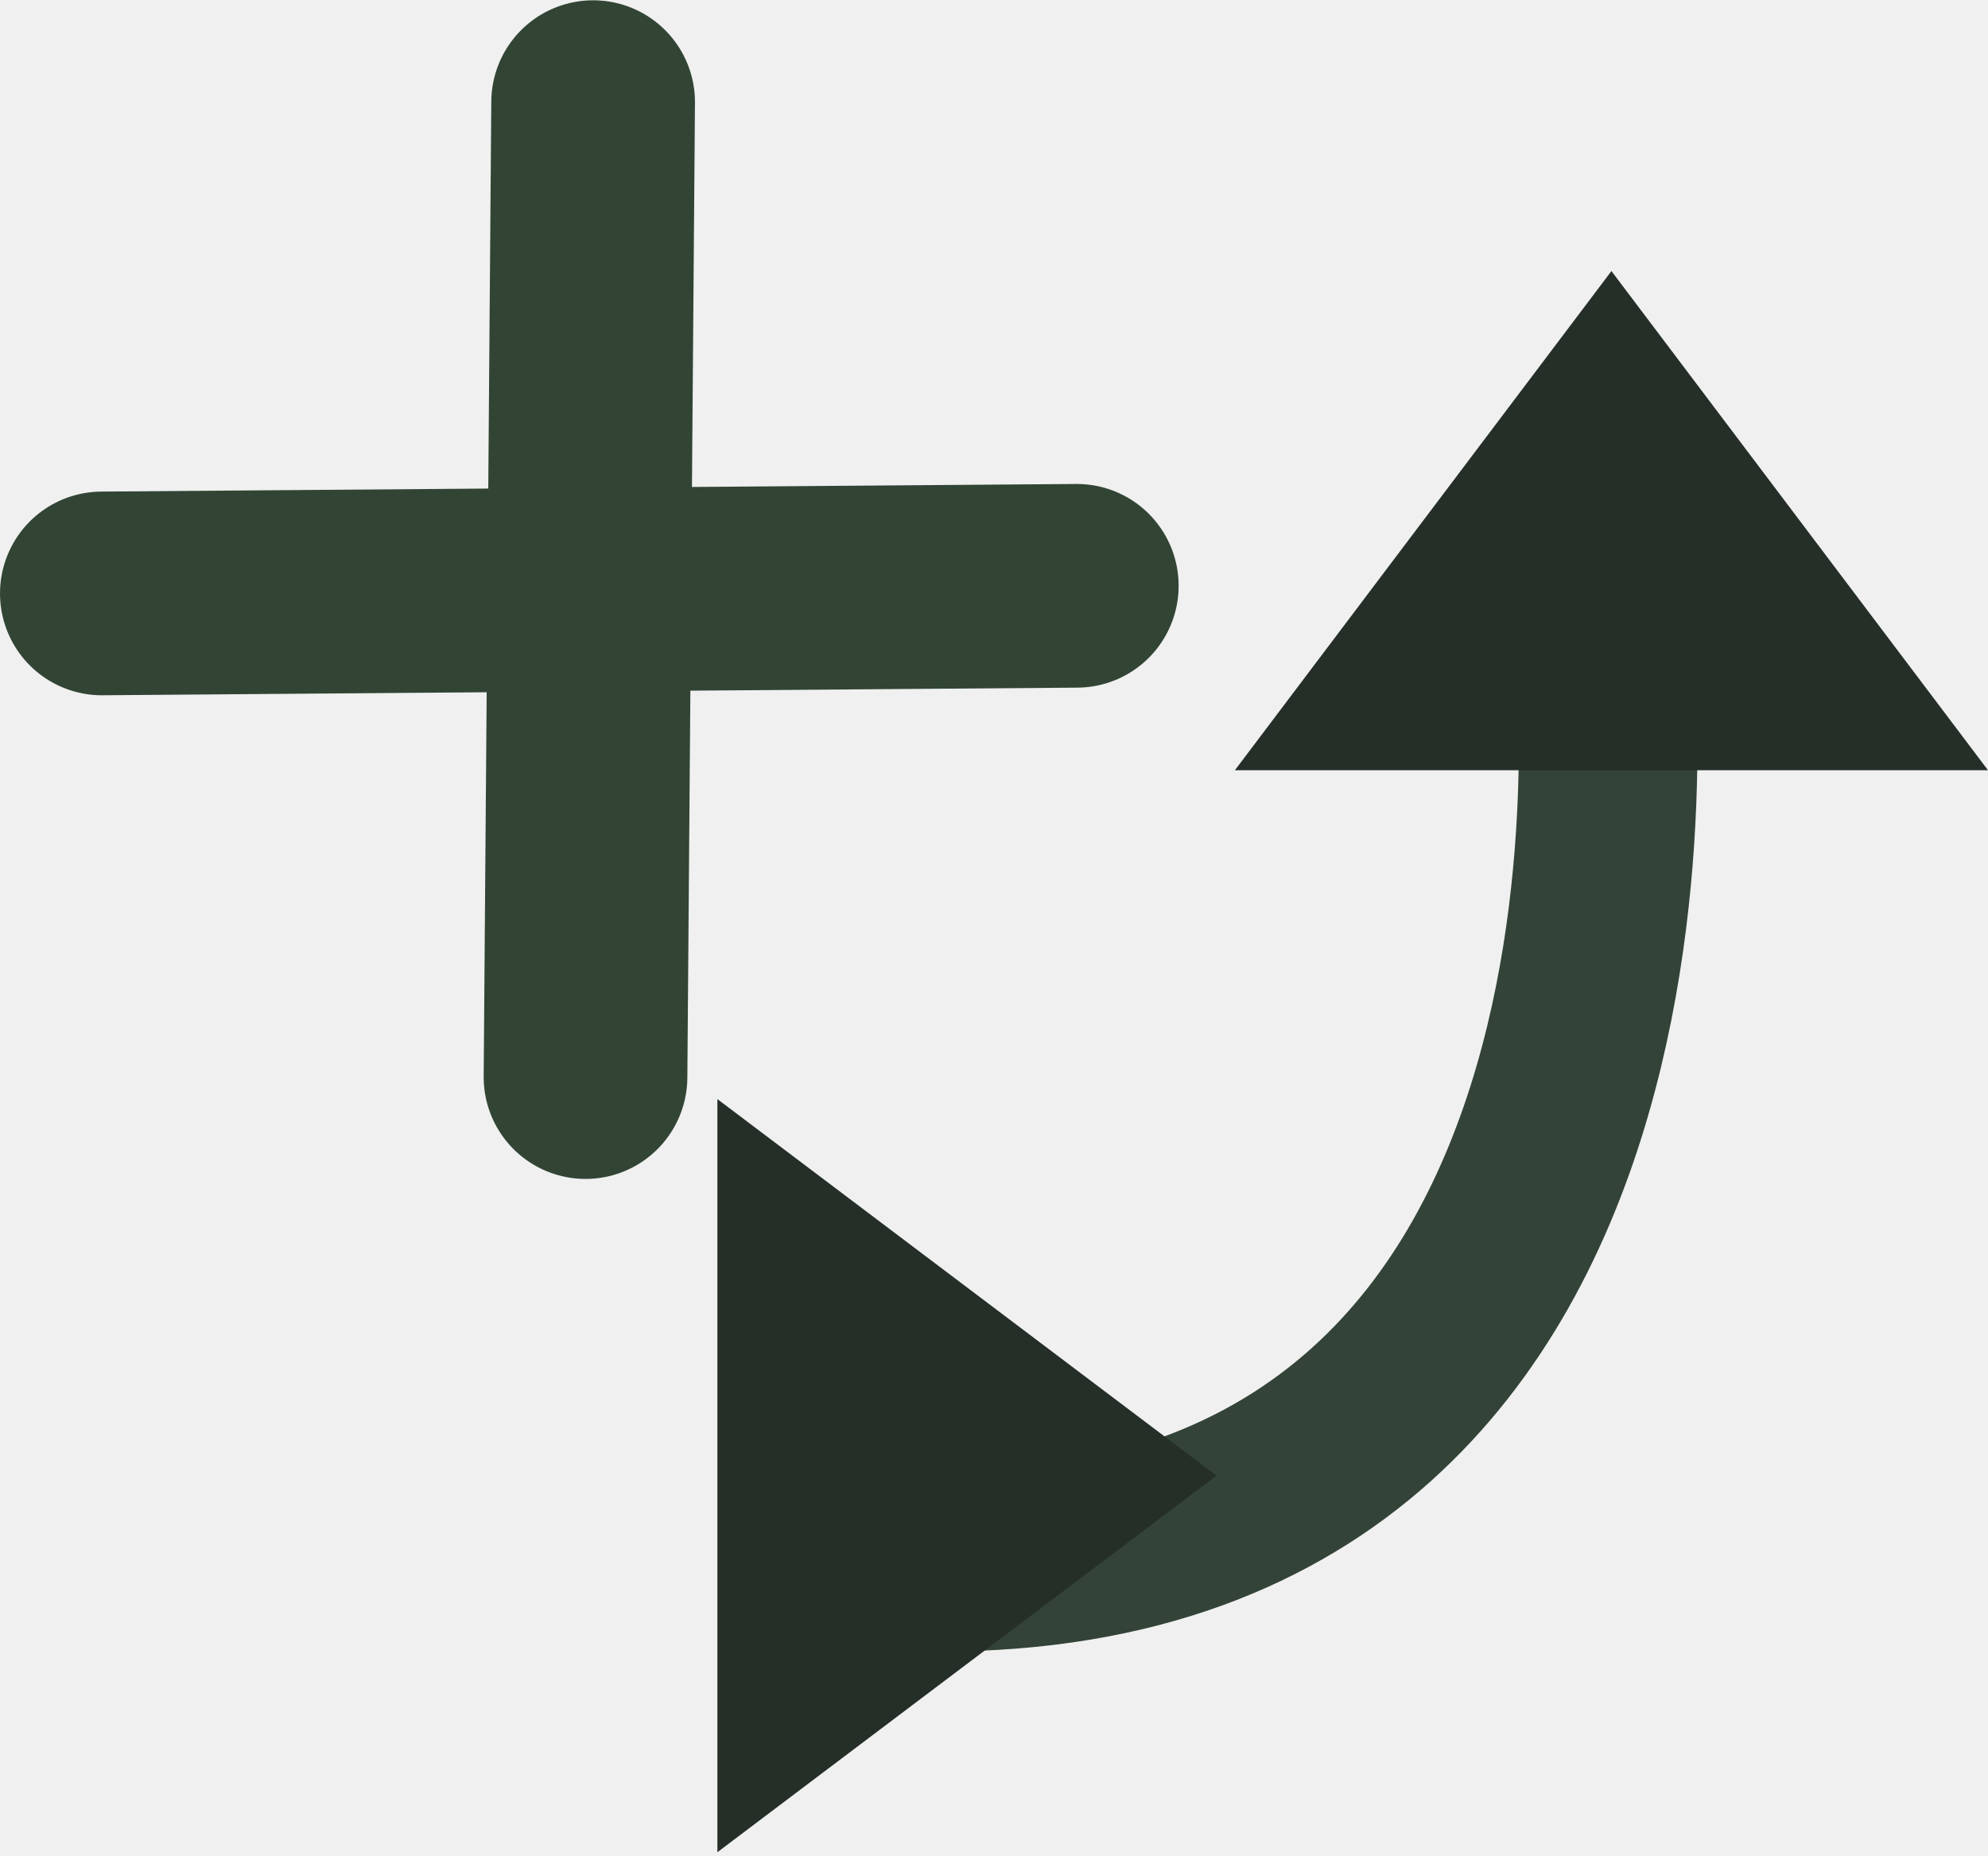
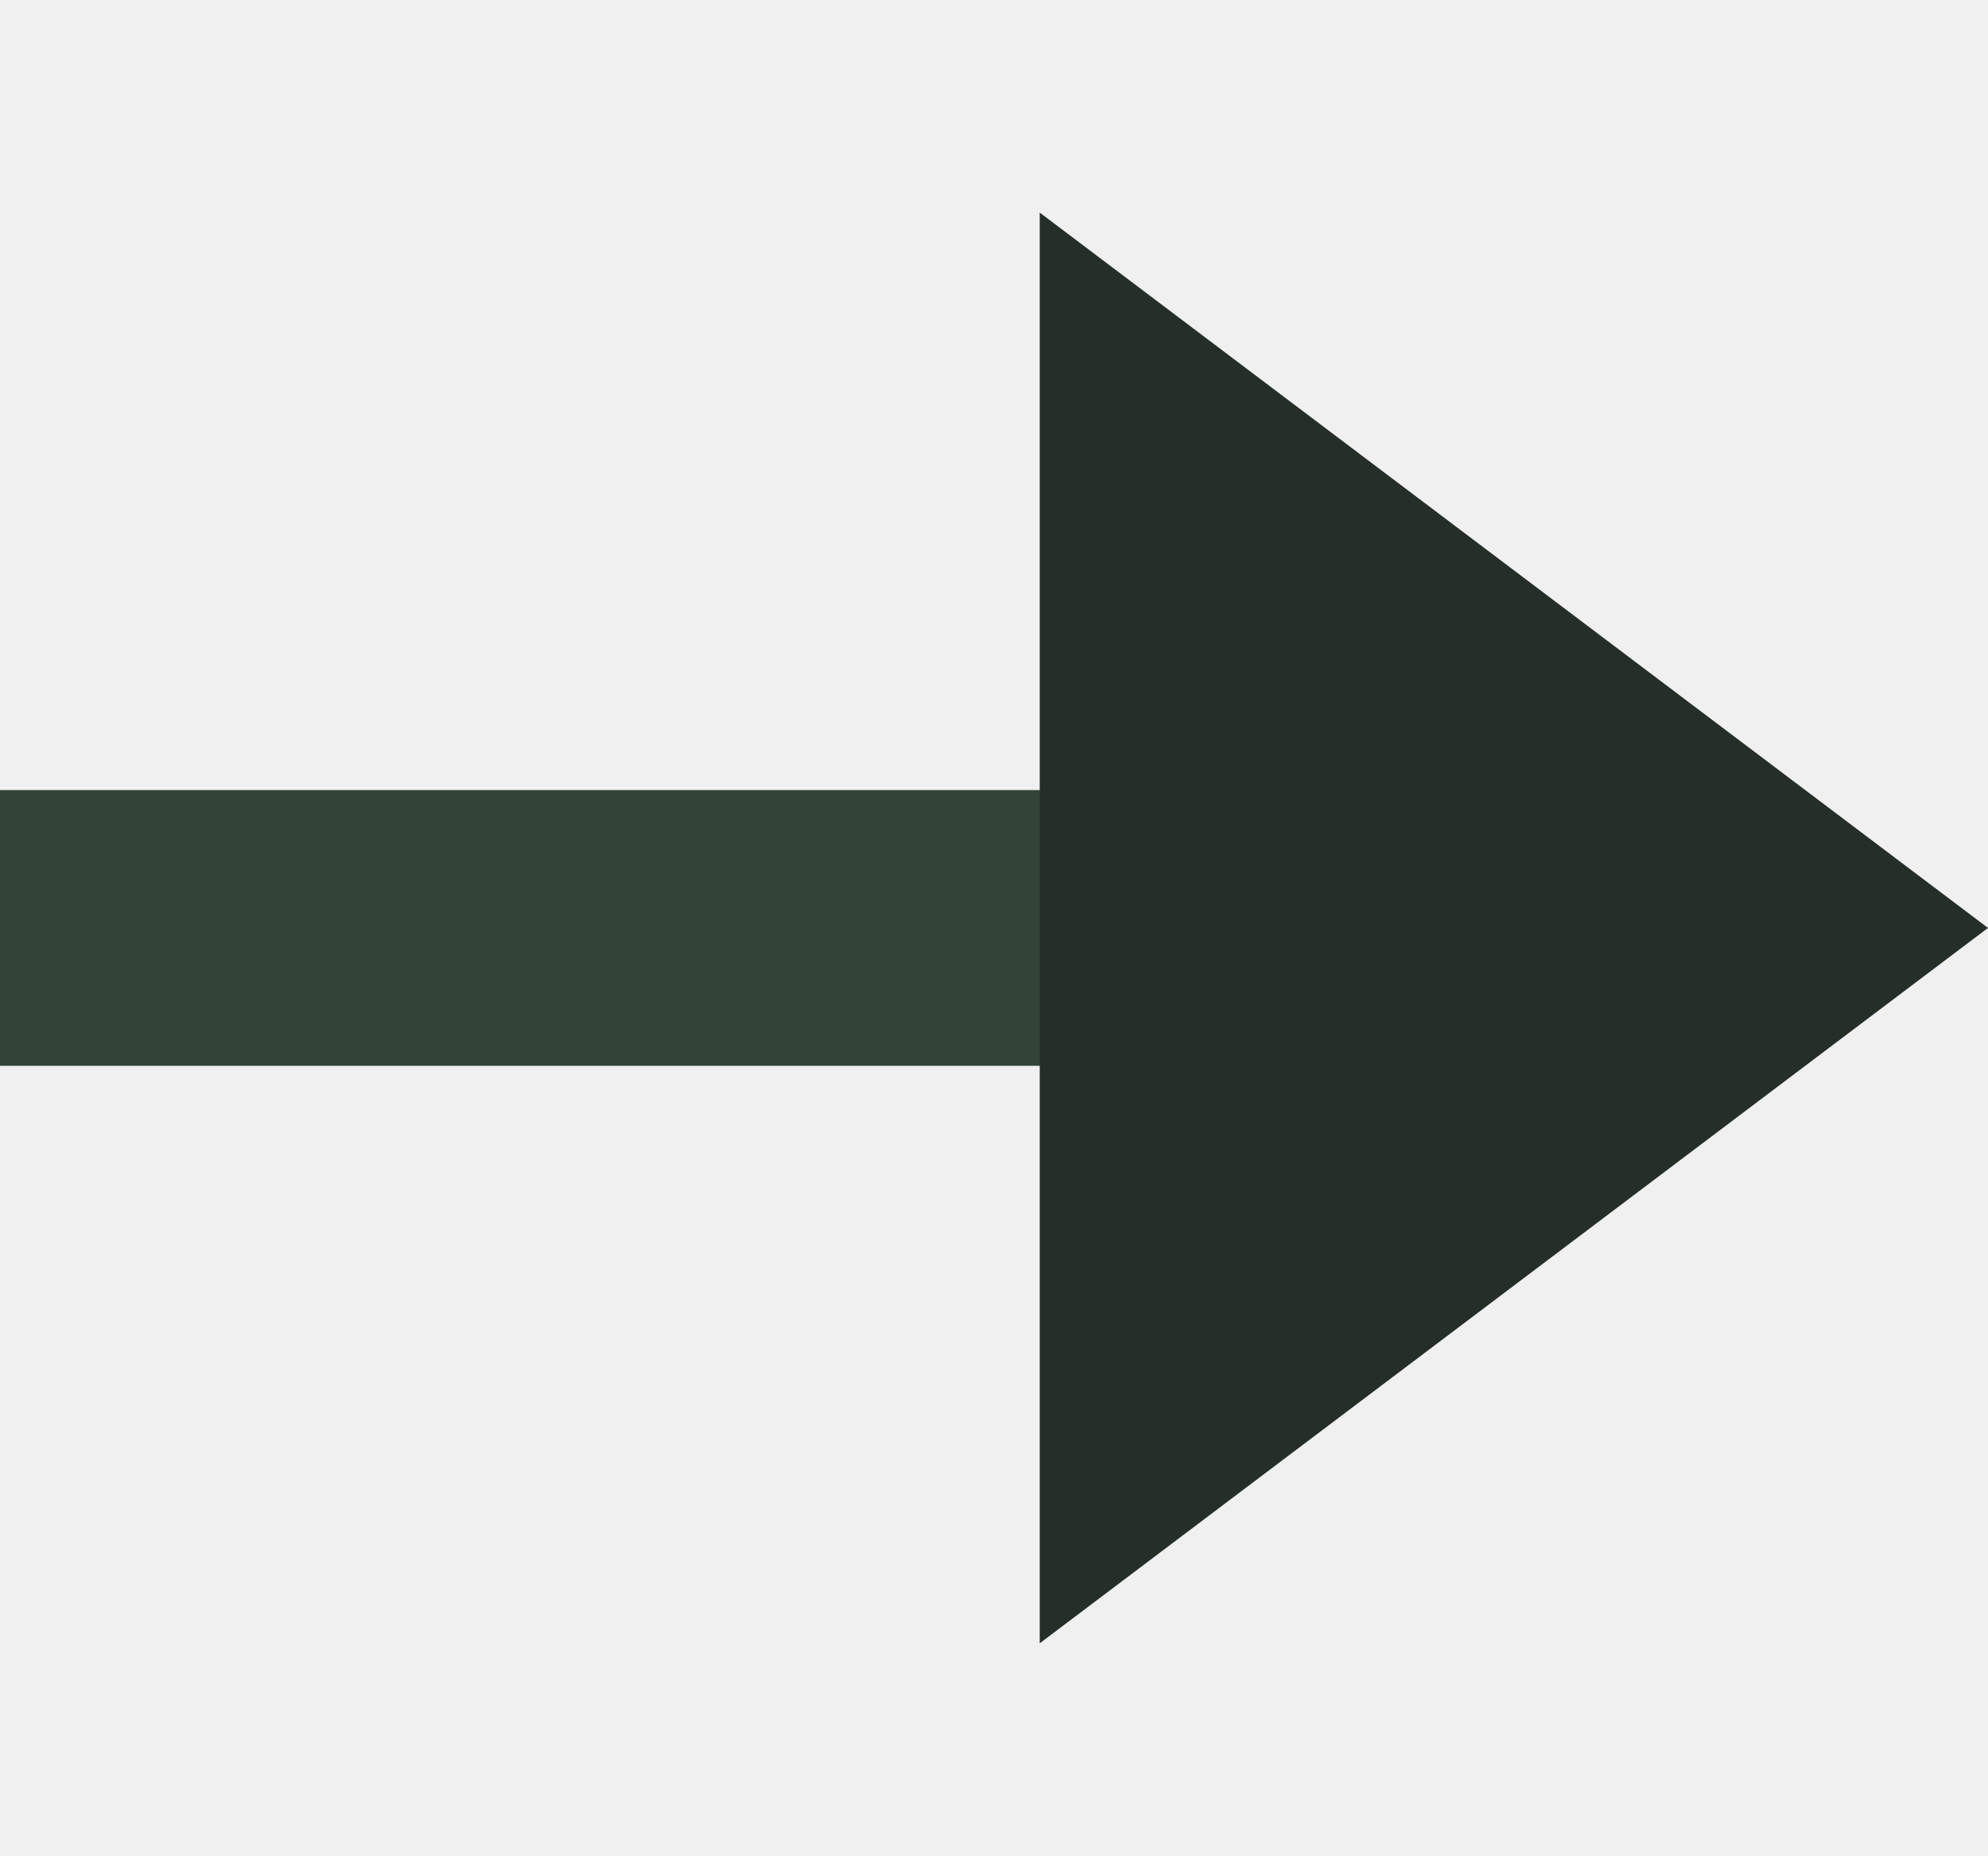
<svg xmlns="http://www.w3.org/2000/svg" width="817.463" height="763.142" viewBox="0 0 216.287 201.915" version="1.1" id="svg1" xml:space="preserve">
  <defs id="defs1" />
-   <path style="display:inline;fill:none;fill-opacity:1;stroke:#324535;stroke-width:22.16;stroke-linecap:round;stroke-miterlimit:3.4;stroke-dasharray:none;stroke-opacity:1;paint-order:stroke fill markers" d="M 63.701,117.183 64.53,11.112" id="path3" />
-   <path style="display:inline;fill:none;fill-opacity:1;stroke:#324535;stroke-width:22.16;stroke-linecap:round;stroke-miterlimit:3.4;stroke-dasharray:none;stroke-opacity:1;paint-order:stroke fill markers" d="M 11.08,64.562 117.151,63.733" id="path4" />
-   <g id="g1" transform="matrix(0.8393039,0,0,0.8393039,-7.230608,70.79417)">
-     <path style="display:inline;fill:none;fill-opacity:1;stroke:#334338;stroke-width:23.153;stroke-linecap:round;stroke-linejoin:round;stroke-miterlimit:3.4;stroke-dasharray:none;stroke-opacity:1;paint-order:stroke fill markers" d="m 130.388,118.163 c 100.75,0 85.922,-122.188 85.922,-122.188" id="path19" />
-     <path d="m 168.691,15.491 97.622,-1.3e-5 -48.813,-64.704 z" style="baseline-shift:baseline;display:inline;overflow:visible;fill:#252f28;fill-opacity:1;fill-rule:evenodd;stroke:none;stroke-width:11.242;stroke-dasharray:none;stroke-opacity:1;enable-background:accumulate;stop-color:#000000" id="path15" />
-     <path d="m 101.609,58.125 1e-5,97.622 64.704,-48.813 z" style="baseline-shift:baseline;display:inline;overflow:visible;fill:#252f28;fill-opacity:1;fill-rule:evenodd;stroke:none;stroke-width:11.242;stroke-dasharray:none;stroke-opacity:1;enable-background:accumulate;stop-color:#000000" id="path1" />
+   <g id="g1" transform="matrix(0.9828506,0,0,0.9828506,-49.90429,48.36854)" style="stroke-width:0.854">
+     <path style="fill:#ffffff;stroke:#334338;stroke-width:30.524;stroke-linecap:square;stroke-miterlimit:3.4;stroke-dasharray:none;stroke-opacity:1;paint-order:stroke fill markers" d="M 65.963,53.506 H 224.307" id="path1" />
+     <path d="m 165.868,-25.679 3e-5,158.372 104.969,-79.188 z" style="baseline-shift:baseline;display:inline;overflow:visible;fill:#252f28;fill-opacity:1;fill-rule:evenodd;stroke:none;stroke-width:9.6;stroke-dasharray:none;stroke-opacity:1;enable-background:accumulate;stop-color:#000000" id="path15" />
  </g>
</svg>
